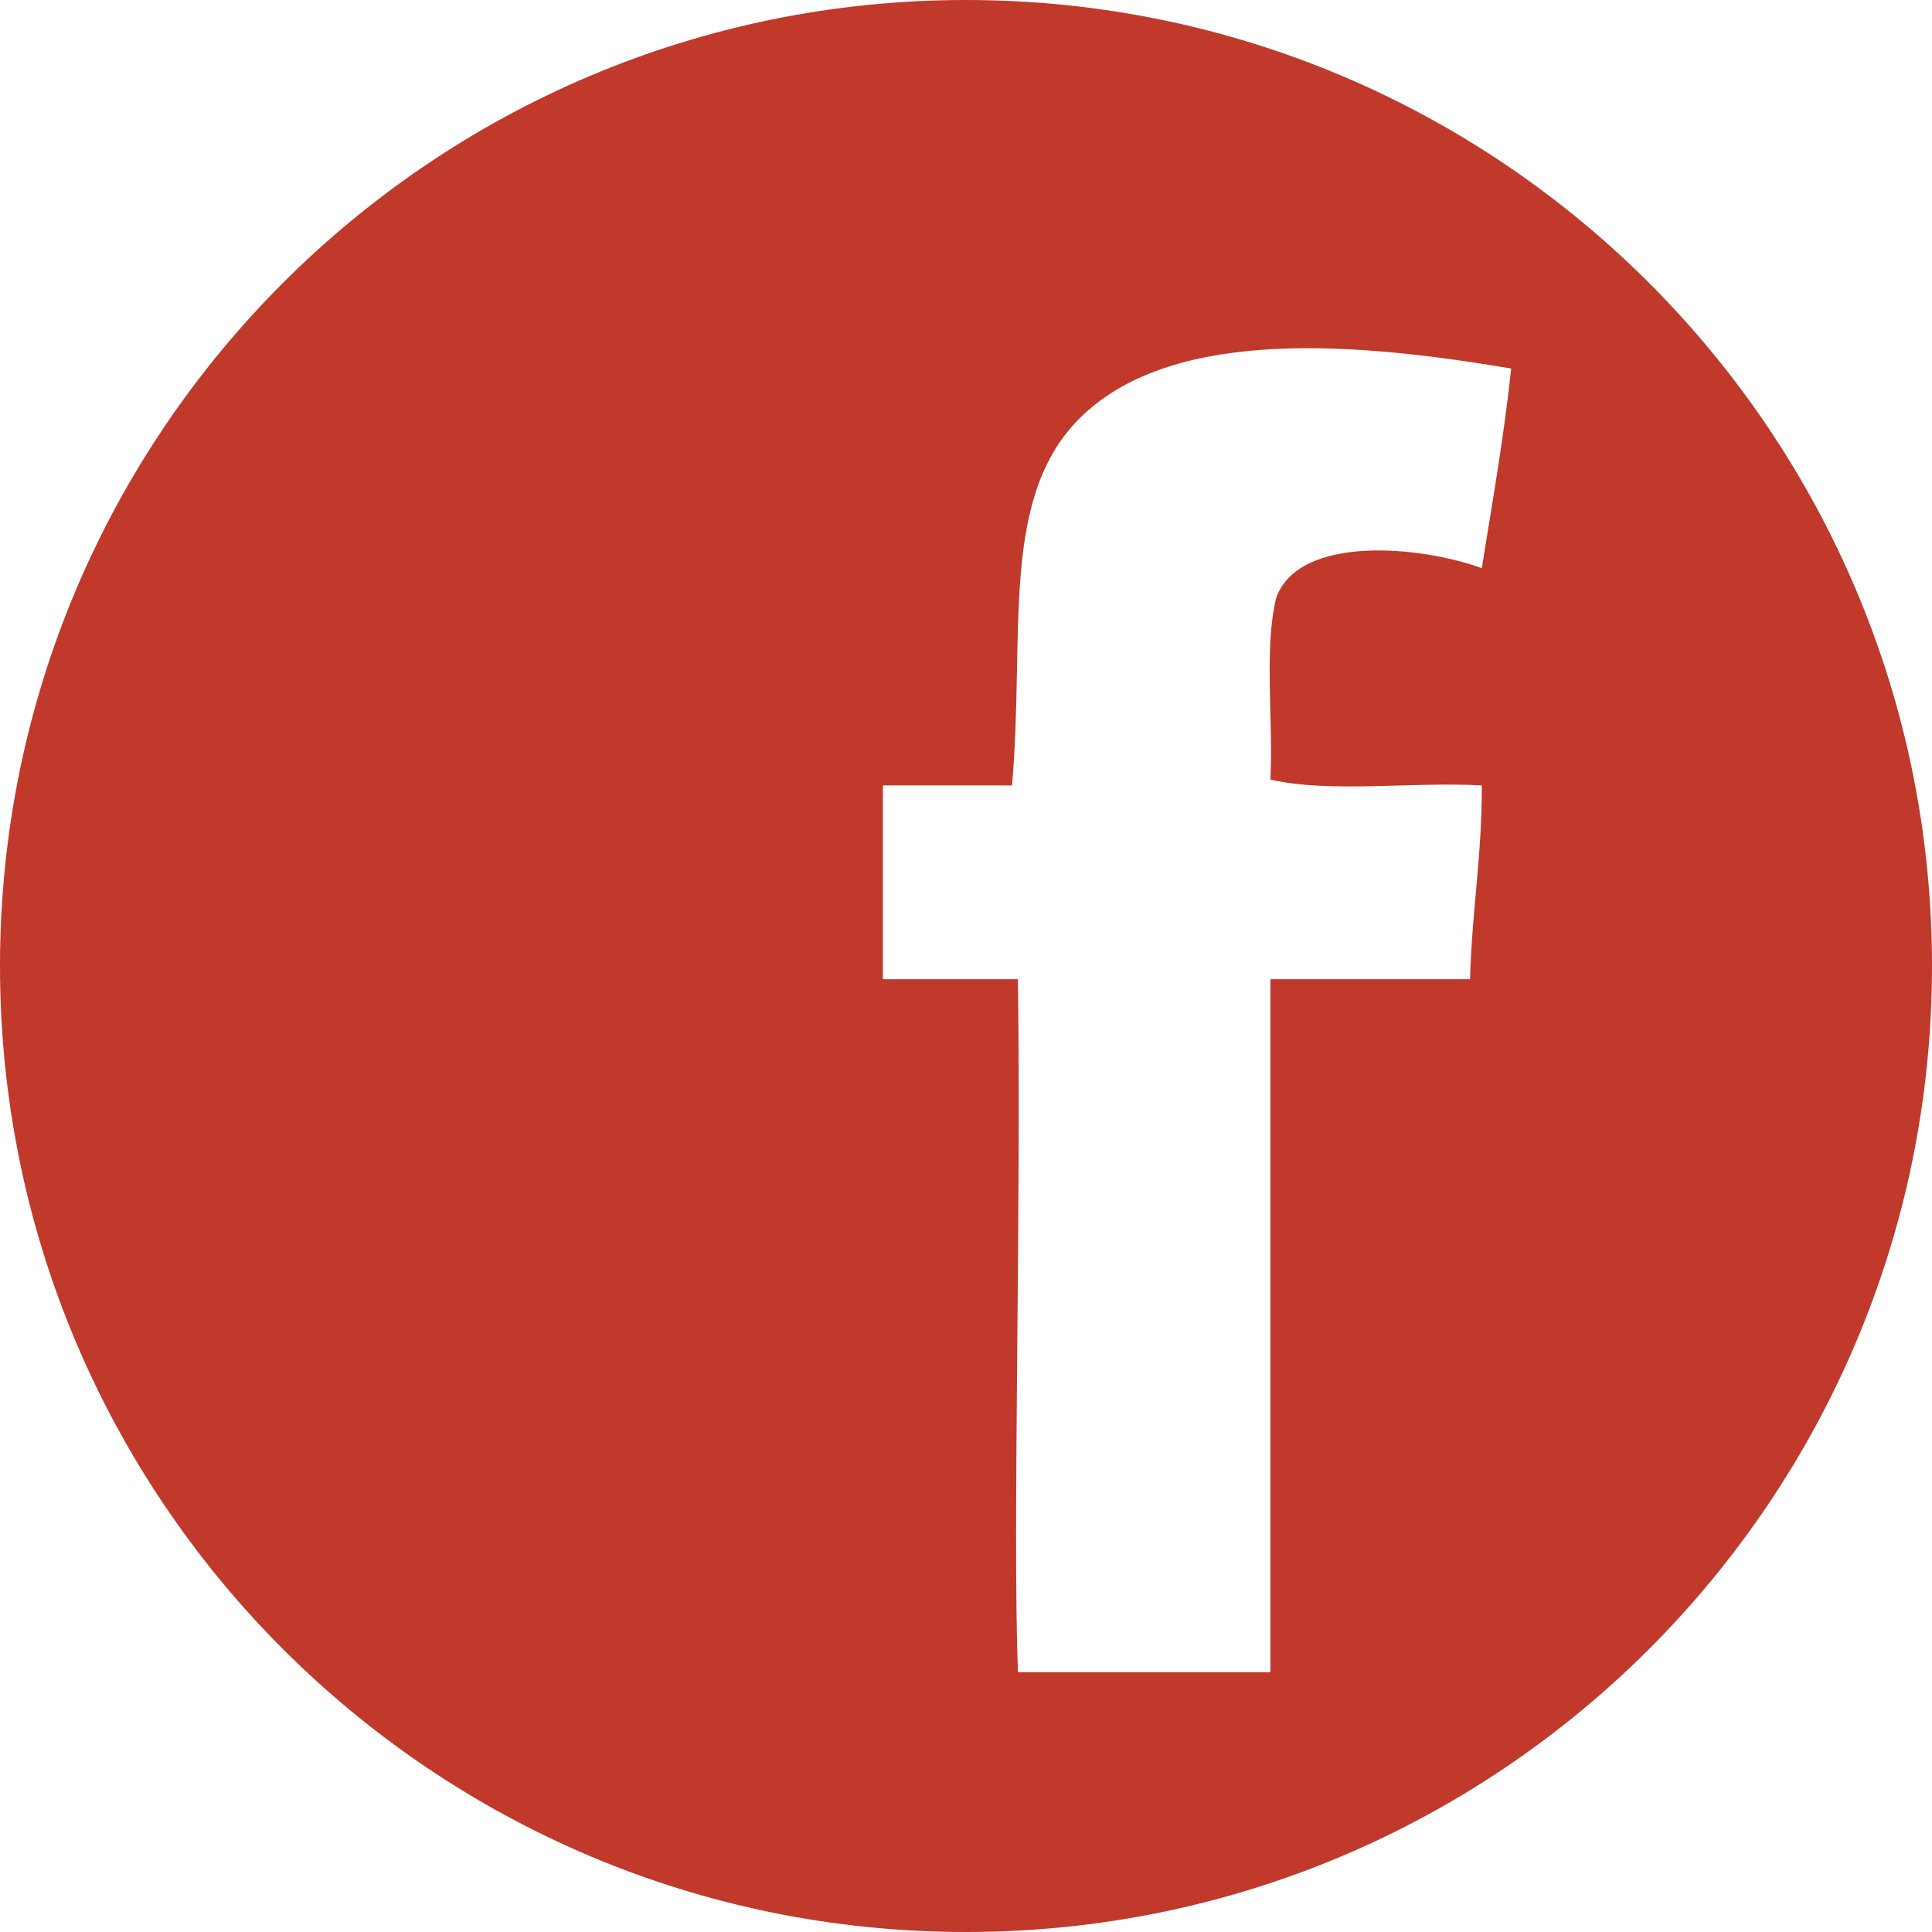
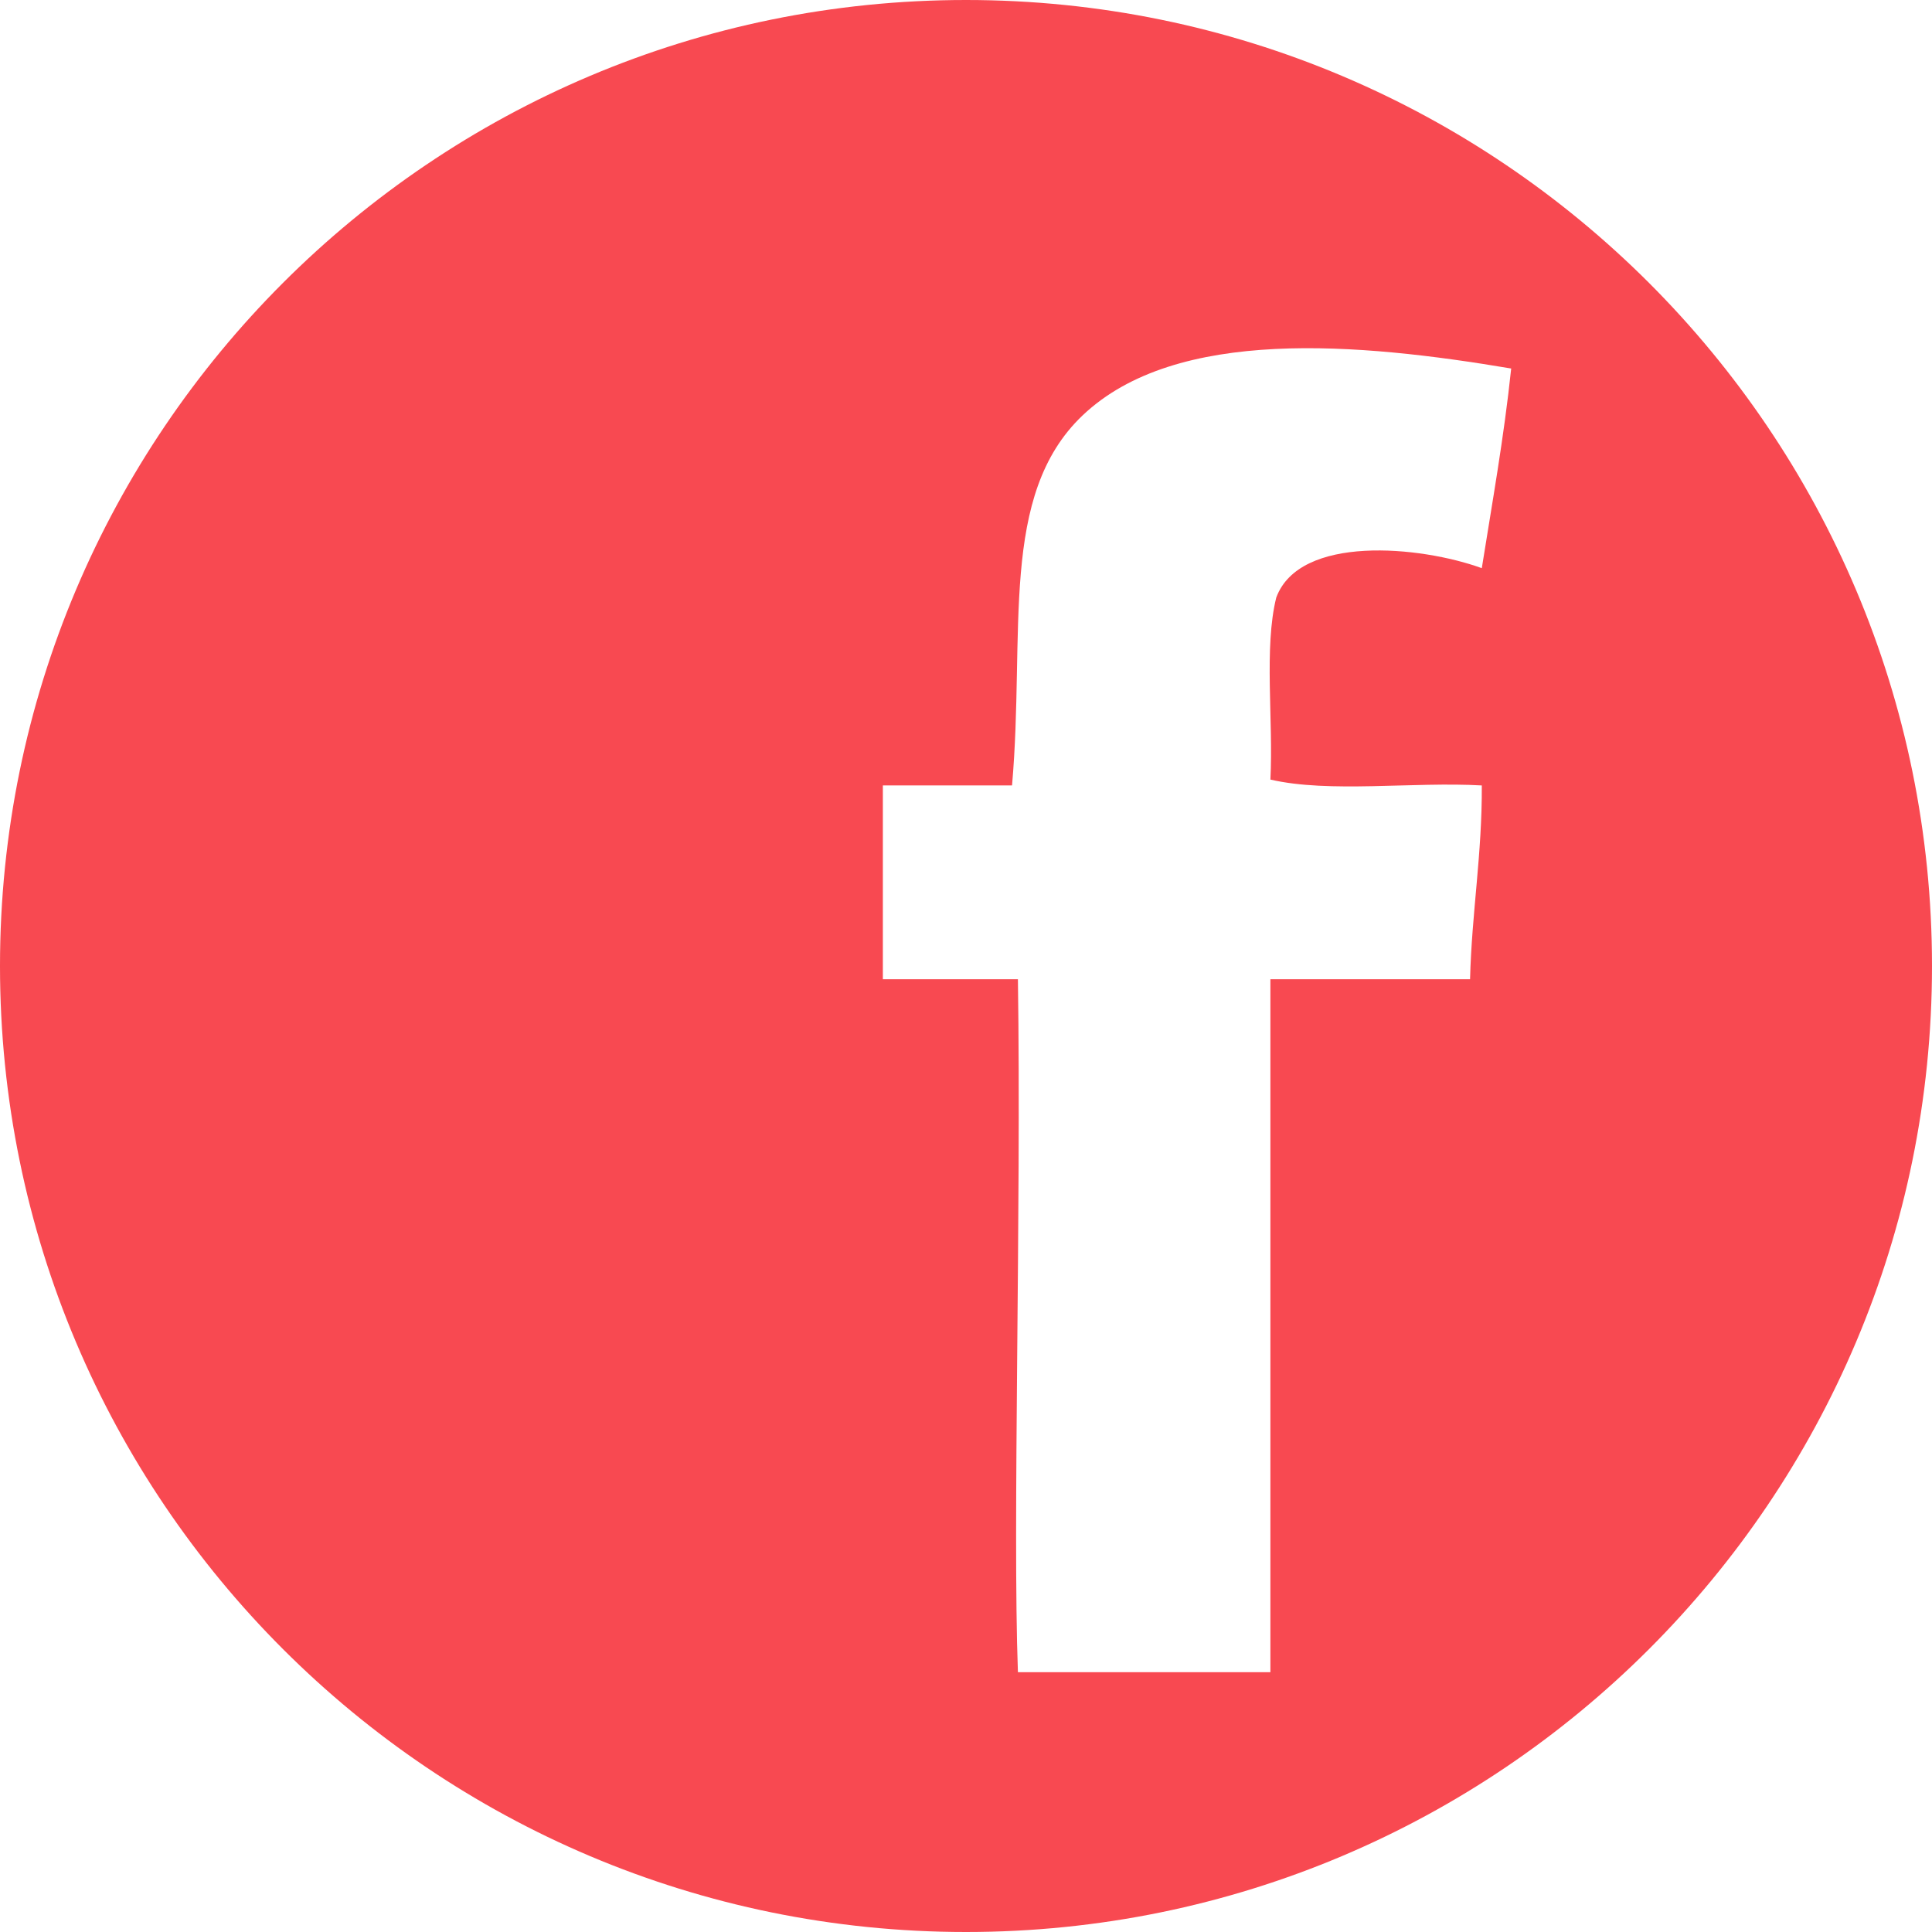
<svg xmlns="http://www.w3.org/2000/svg" version="1.1" id="Layer_1" x="0px" y="0px" width="245.988px" height="245.988px" viewBox="0 0 245.988 245.988" enable-background="new 0 0 245.988 245.988" xml:space="preserve">
-   <path fill="#C0392B" d="M122.994,0C55.066,0,0,55.066,0,122.994s55.066,122.994,122.994,122.994s122.994-55.066,122.994-122.994  S190.921,0,122.994,0z M188.667,72.341c-7.83-2.845-23.193-4.292-26.169,3.738c-1.589,6.387-0.359,15.588-0.747,23.178  c7.479,1.741,18.191,0.252,26.916,0.748c0.047,8.771-1.279,16.165-1.495,24.672c-8.475,0-16.945,0-25.421,0  c0,29.408,0,58.816,0,88.229c-10.717,0-21.434,0-32.148,0c-0.688-18.861,0.437-58.312,0-88.229c-5.732,0-11.464,0-17.196,0  c0-8.225,0-16.446,0-24.672c5.482,0,10.966,0,16.448,0c1.703-19.446-1.706-36.938,8.973-47.104  c11.926-11.352,35.279-9.233,54.58-5.981C191.484,55.718,190,63.954,188.667,72.341z" />
+   <path fill="#F84951" d="M122.994,0C55.066,0,0,55.066,0,122.994s55.066,122.994,122.994,122.994s122.994-55.066,122.994-122.994  S190.921,0,122.994,0z M188.667,72.341c-7.83-2.845-23.192-4.292-26.169,3.738c-1.589,6.387-0.358,15.588-0.747,23.178  c7.479,1.741,18.191,0.252,26.916,0.748c0.047,8.771-1.278,16.165-1.495,24.672c-8.475,0-16.944,0-25.421,0  c0,29.408,0,58.816,0,88.229c-10.717,0-21.434,0-32.147,0c-0.688-18.861,0.437-58.312,0-88.229c-5.732,0-11.464,0-17.196,0  c0-8.225,0-16.445,0-24.672c5.482,0,10.966,0,16.448,0c1.703-19.445-1.706-36.938,8.973-47.104  c11.926-11.353,35.279-9.233,54.58-5.981C191.484,55.718,190,63.954,188.667,72.341z" />
</svg>
